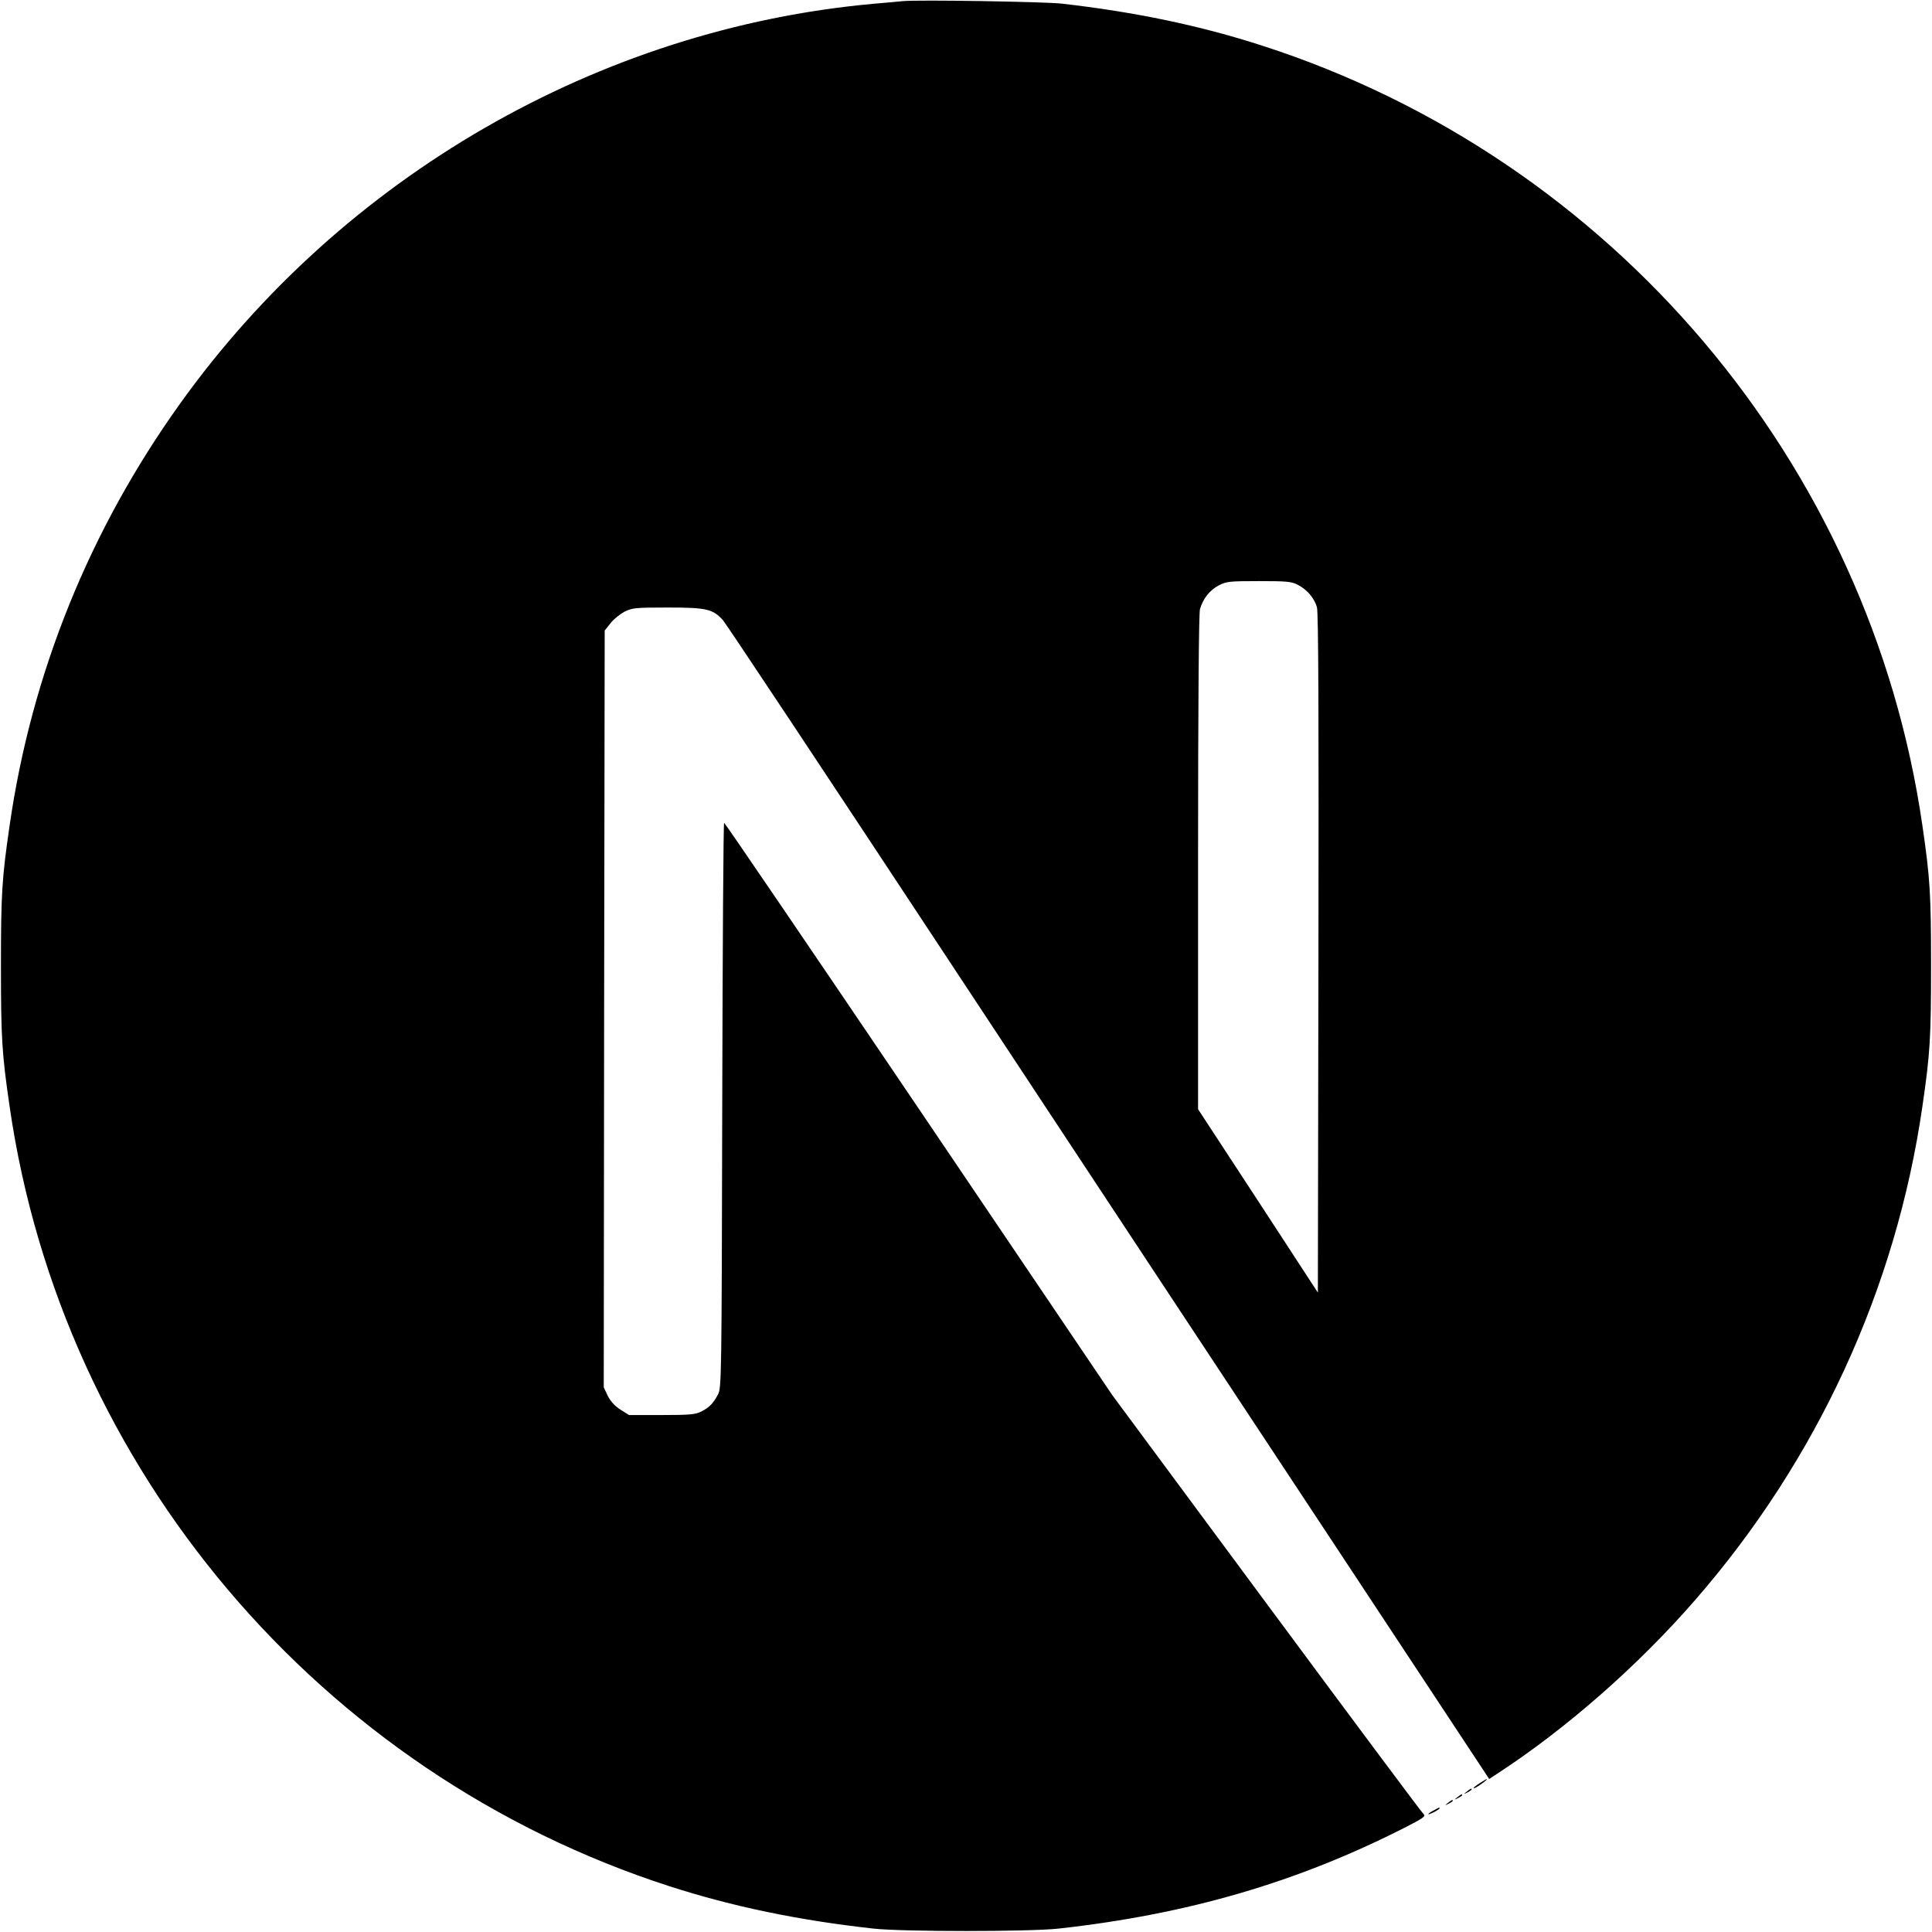
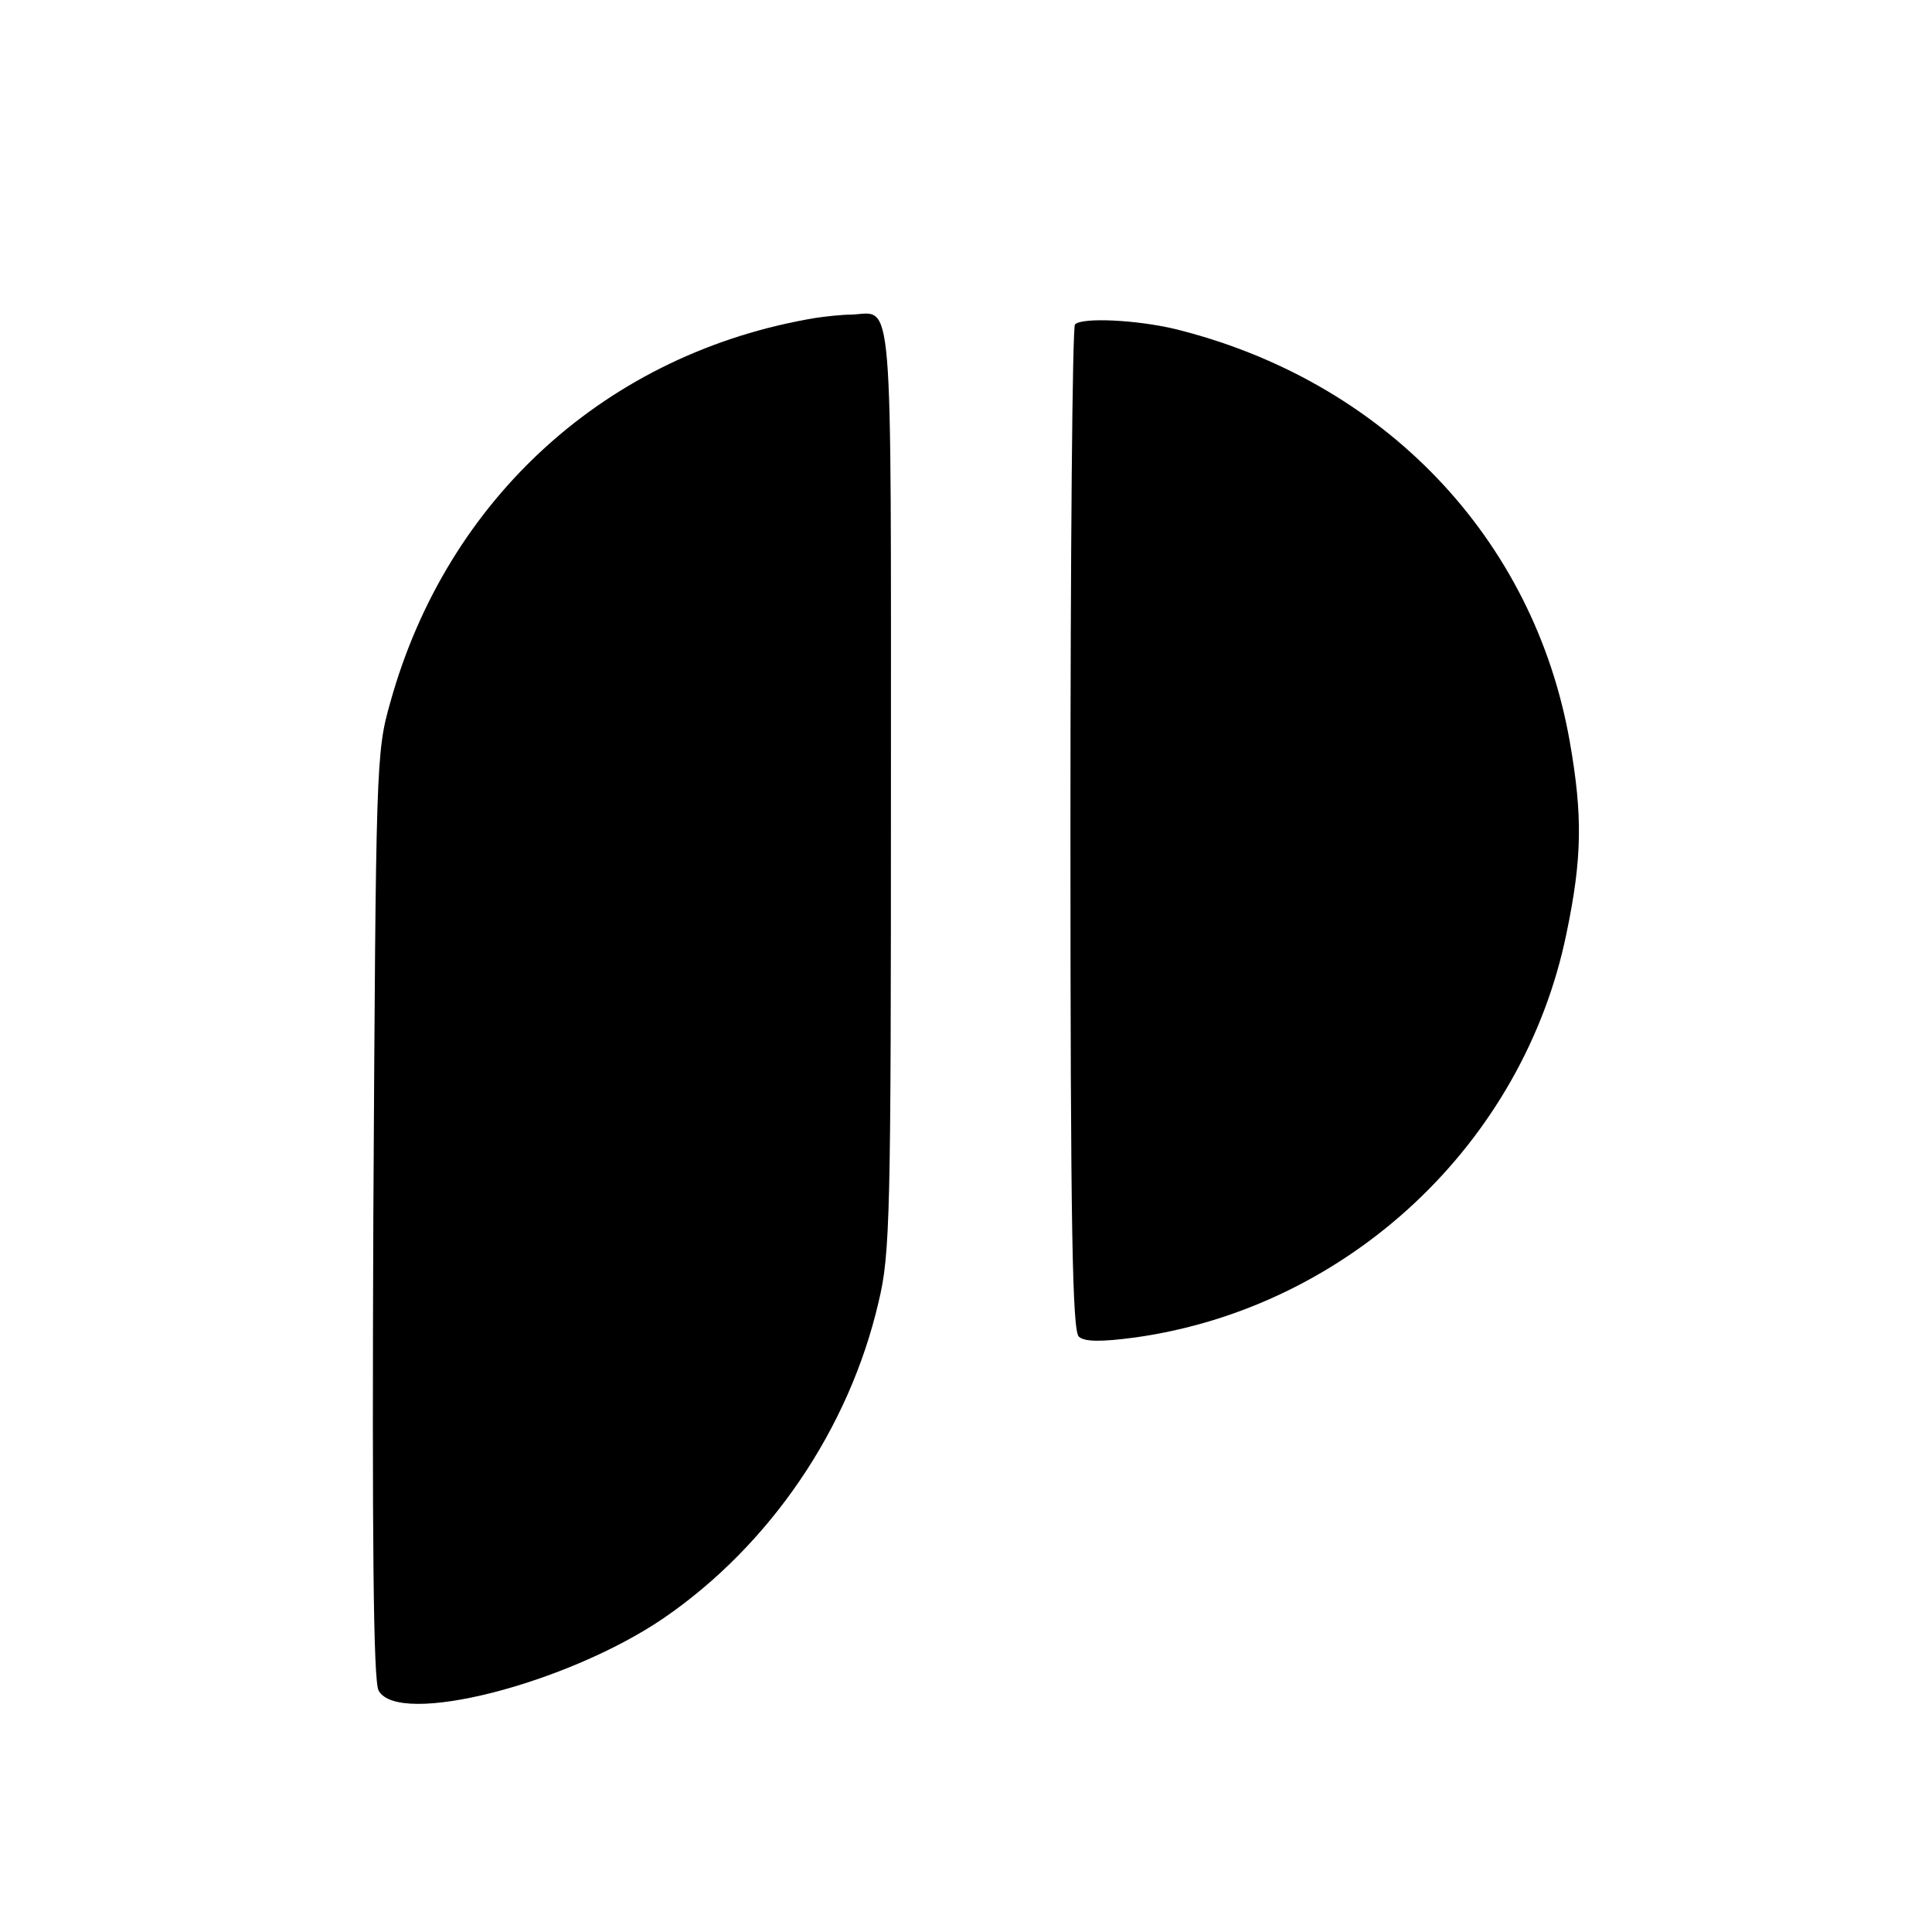
- <svg xmlns="http://www.w3.org/2000/svg" version="1.0" width="1024pt" height="1024pt" viewBox="0 0 1024 1024" preserveAspectRatio="xMidYMid meet">
-   <g transform="translate(0,1024) scale(0.1,-0.1)" fill="#000000" stroke="none">
-     <path d="M4785 10234 c-22 -2 -92 -9 -155 -14 -1453 -131 -2814 -915 -3676 -2120 -480 -670 -787 -1430 -903 -2235 -41 -281 -46 -364 -46 -745 0 -381 5 -464 46 -745 278 -1921 1645 -3535 3499 -4133 332 -107 682 -180 1080 -224 155 -17 825 -17 980 0 687 76 1269 246 1843 539 88 45 105 57 93 67 -8 6 -383 509 -833 1117 l-818 1105 -1025 1517 c-564 834 -1028 1516 -1032 1516 -4 1 -8 -673 -10 -1496 -3 -1441 -4 -1499 -22 -1533 -26 -49 -46 -69 -88 -91 -32 -16 -60 -19 -211 -19 l-173 0 -46 29 c-30 19 -52 44 -67 73 l-21 45 2 2005 3 2006 31 39 c16 21 50 48 74 61 41 20 57 22 230 22 204 0 238 -8 291 -66 15 -16 570 -852 1234 -1859 664 -1007 1572 -2382 2018 -3057 l810 -1227 41 27 c363 236 747 572 1051 922 647 743 1064 1649 1204 2615 41 281 46 364 46 745 0 381 -5 464 -46 745 -278 1921 -1645 3535 -3499 4133 -327 106 -675 179 -1065 223 -96 10 -757 21 -840 13z m2094 -3094 c48 -24 87 -70 101 -118 8 -26 10 -582 8 -1835 l-3 -1798 -317 486 -318 486 0 1307 c0 845 4 1320 10 1343 16 56 51 100 99 126 41 21 56 23 213 23 148 0 174 -2 207 -20z" />
-     <path d="M7843 789 c-35 -22 -46 -37 -15 -20 22 13 58 40 52 41 -3 0 -20 -10 -37 -21z" />
-     <path d="M7774 744 c-18 -14 -18 -15 4 -4 12 6 22 13 22 15 0 8 -5 6 -26 -11z" />
-     <path d="M7724 714 c-18 -14 -18 -15 4 -4 12 6 22 13 22 15 0 8 -5 6 -26 -11z" />
-     <path d="M7674 684 c-18 -14 -18 -15 4 -4 12 6 22 13 22 15 0 8 -5 6 -26 -11z" />
-     <path d="M7598 644 c-38 -20 -36 -28 2 -9 17 9 30 18 30 20 0 7 -1 6 -32 -11z" />
+ <svg xmlns="http://www.w3.org/2000/svg" version="1.0" width="296pt" height="296pt" viewBox="0 0 296 296" preserveAspectRatio="xMidYMid meet">
+   <g transform="translate(0,296) scale(0.1,-0.1)" fill="#000000" stroke="none">
+     <path d="M1250 2473 c-319 -53 -565 -276 -652 -589 -22 -77 -22 -94 -26 -786 -2 -500 0 -713 8 -728 30 -56 289 10 437 111 163 112 284 290 329 484 18 74 19 134 19 788 0 777 4 728 -60 725 -16 0 -41 -3 -55 -5z" />
+     <path d="M1647 2463 c-4 -3 -7 -352 -7 -773 0 -614 3 -770 13 -778 9 -8 35 -8 87 -1 326 46 594 297 660 619 24 115 25 180 5 294 -55 312 -285 553 -605 632 -59 14 -142 18 -153 7z" />
  </g>
</svg>
